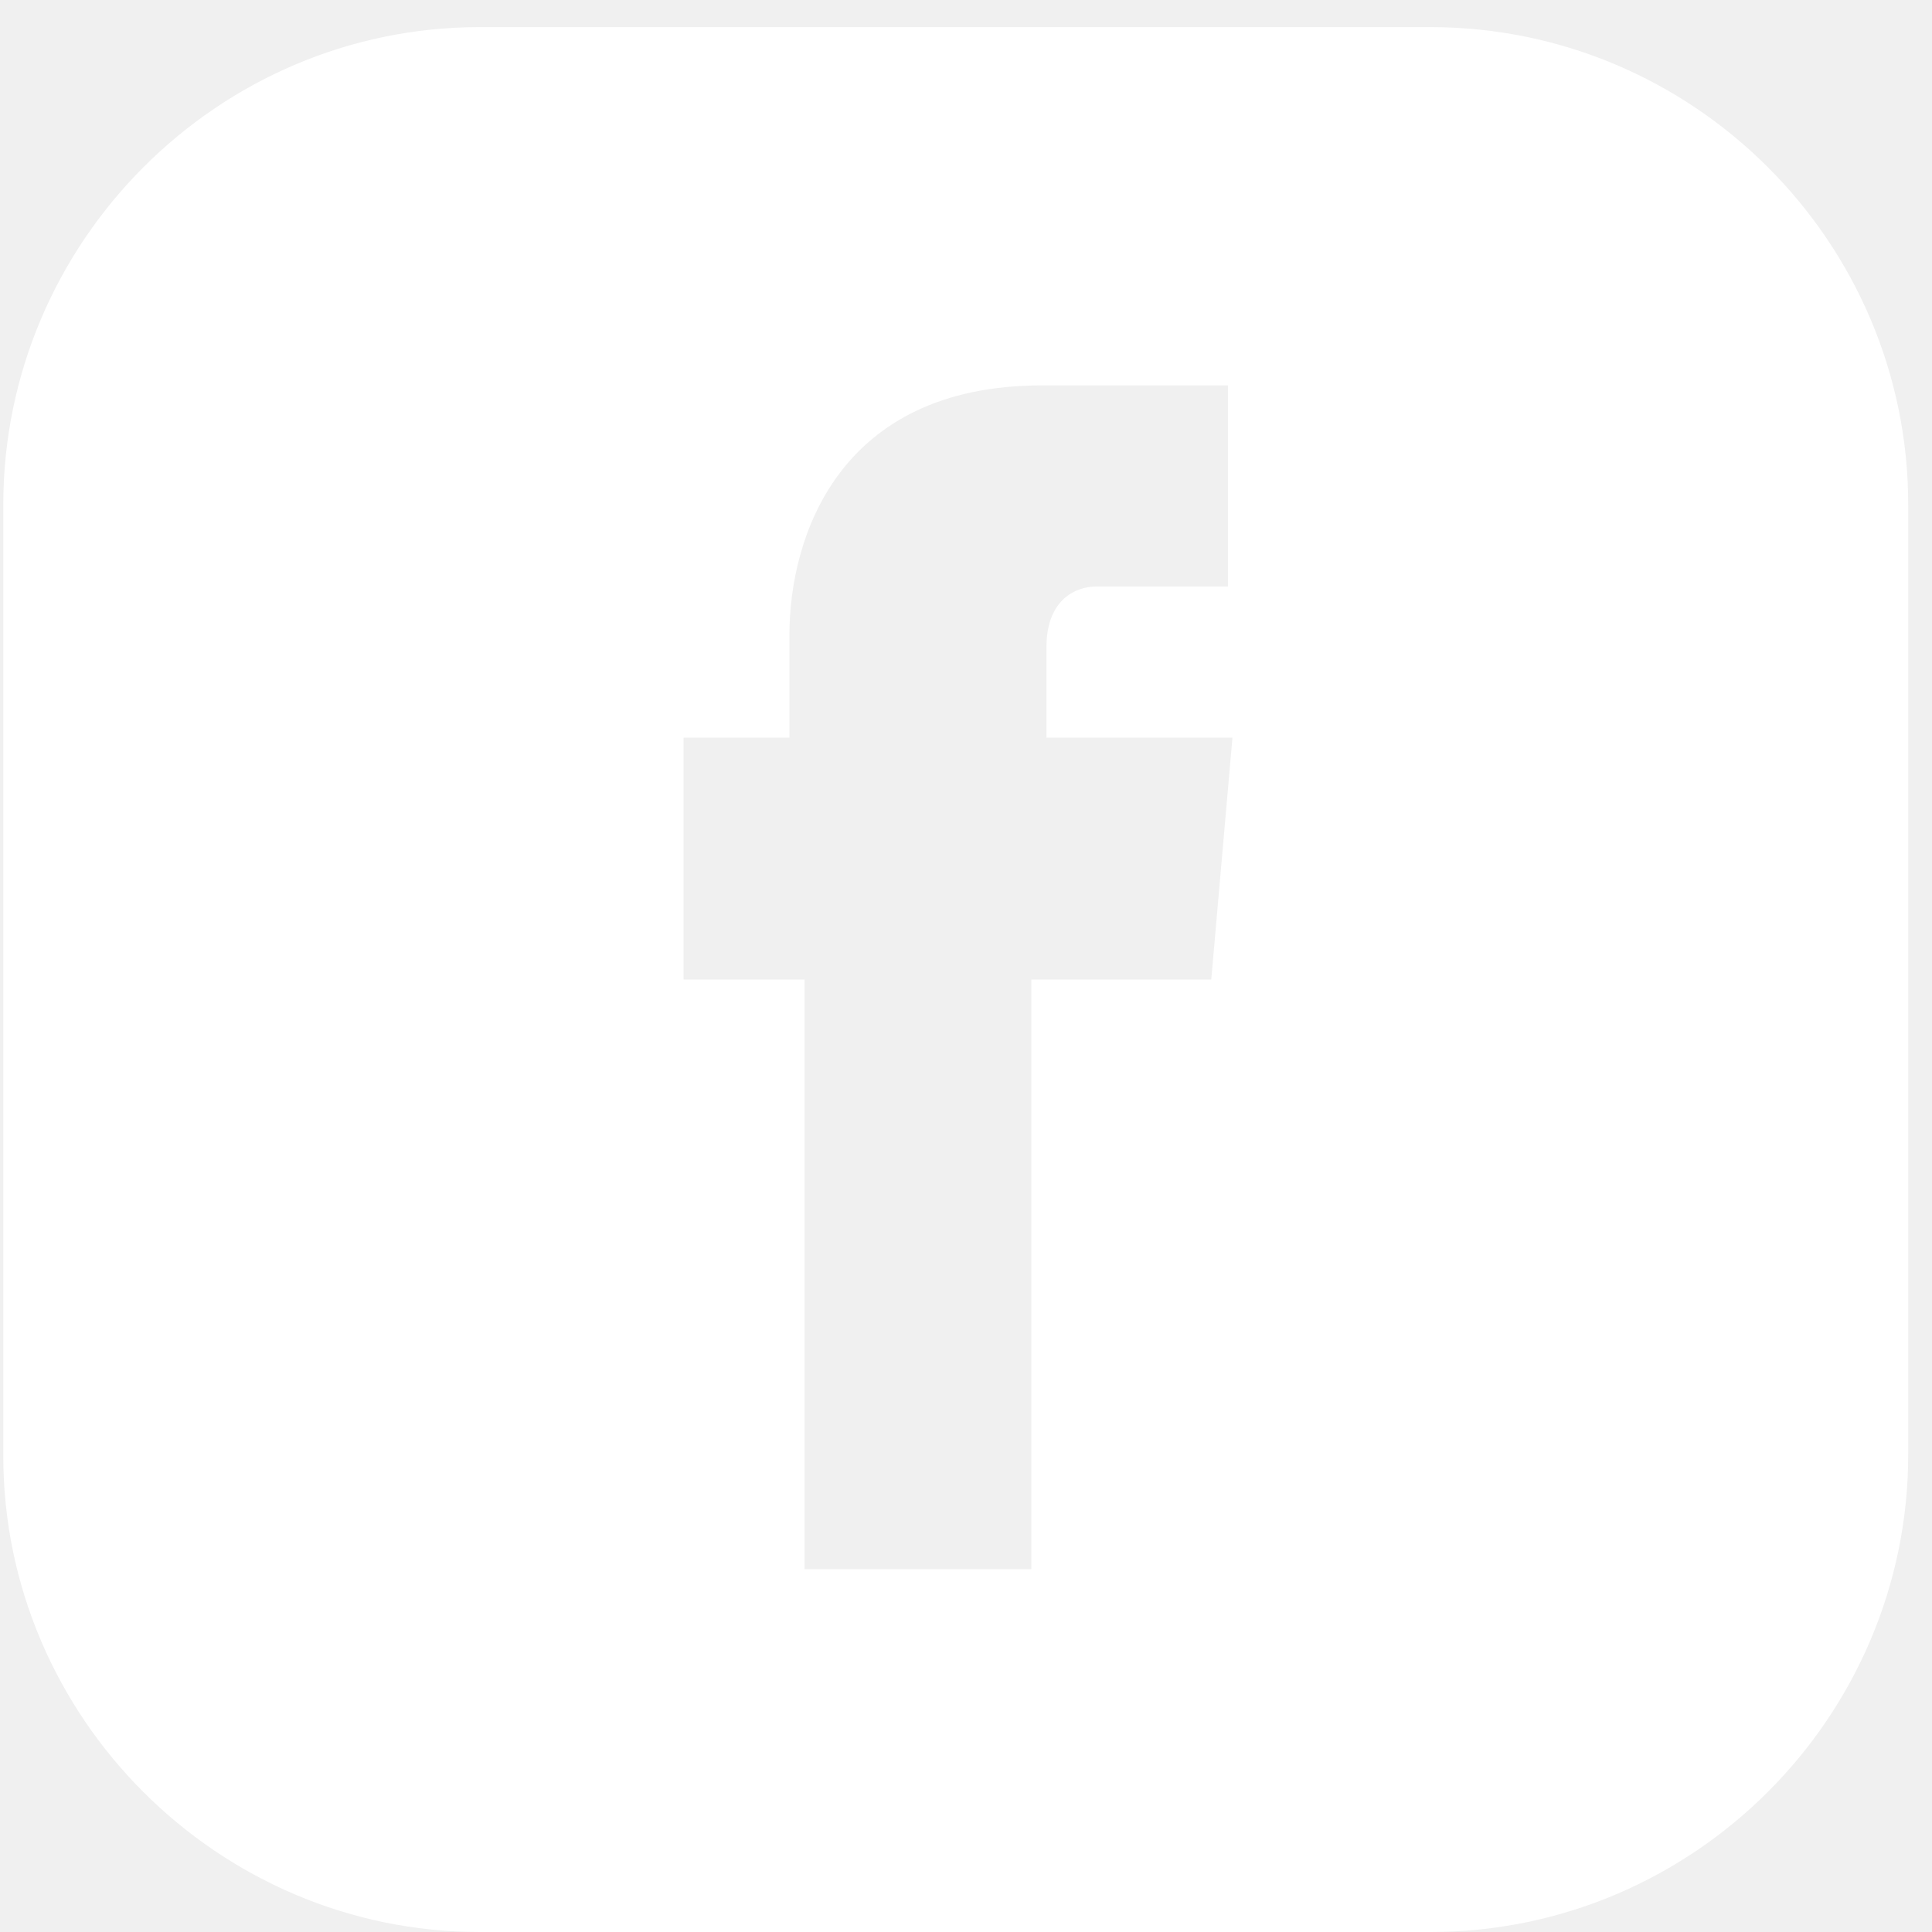
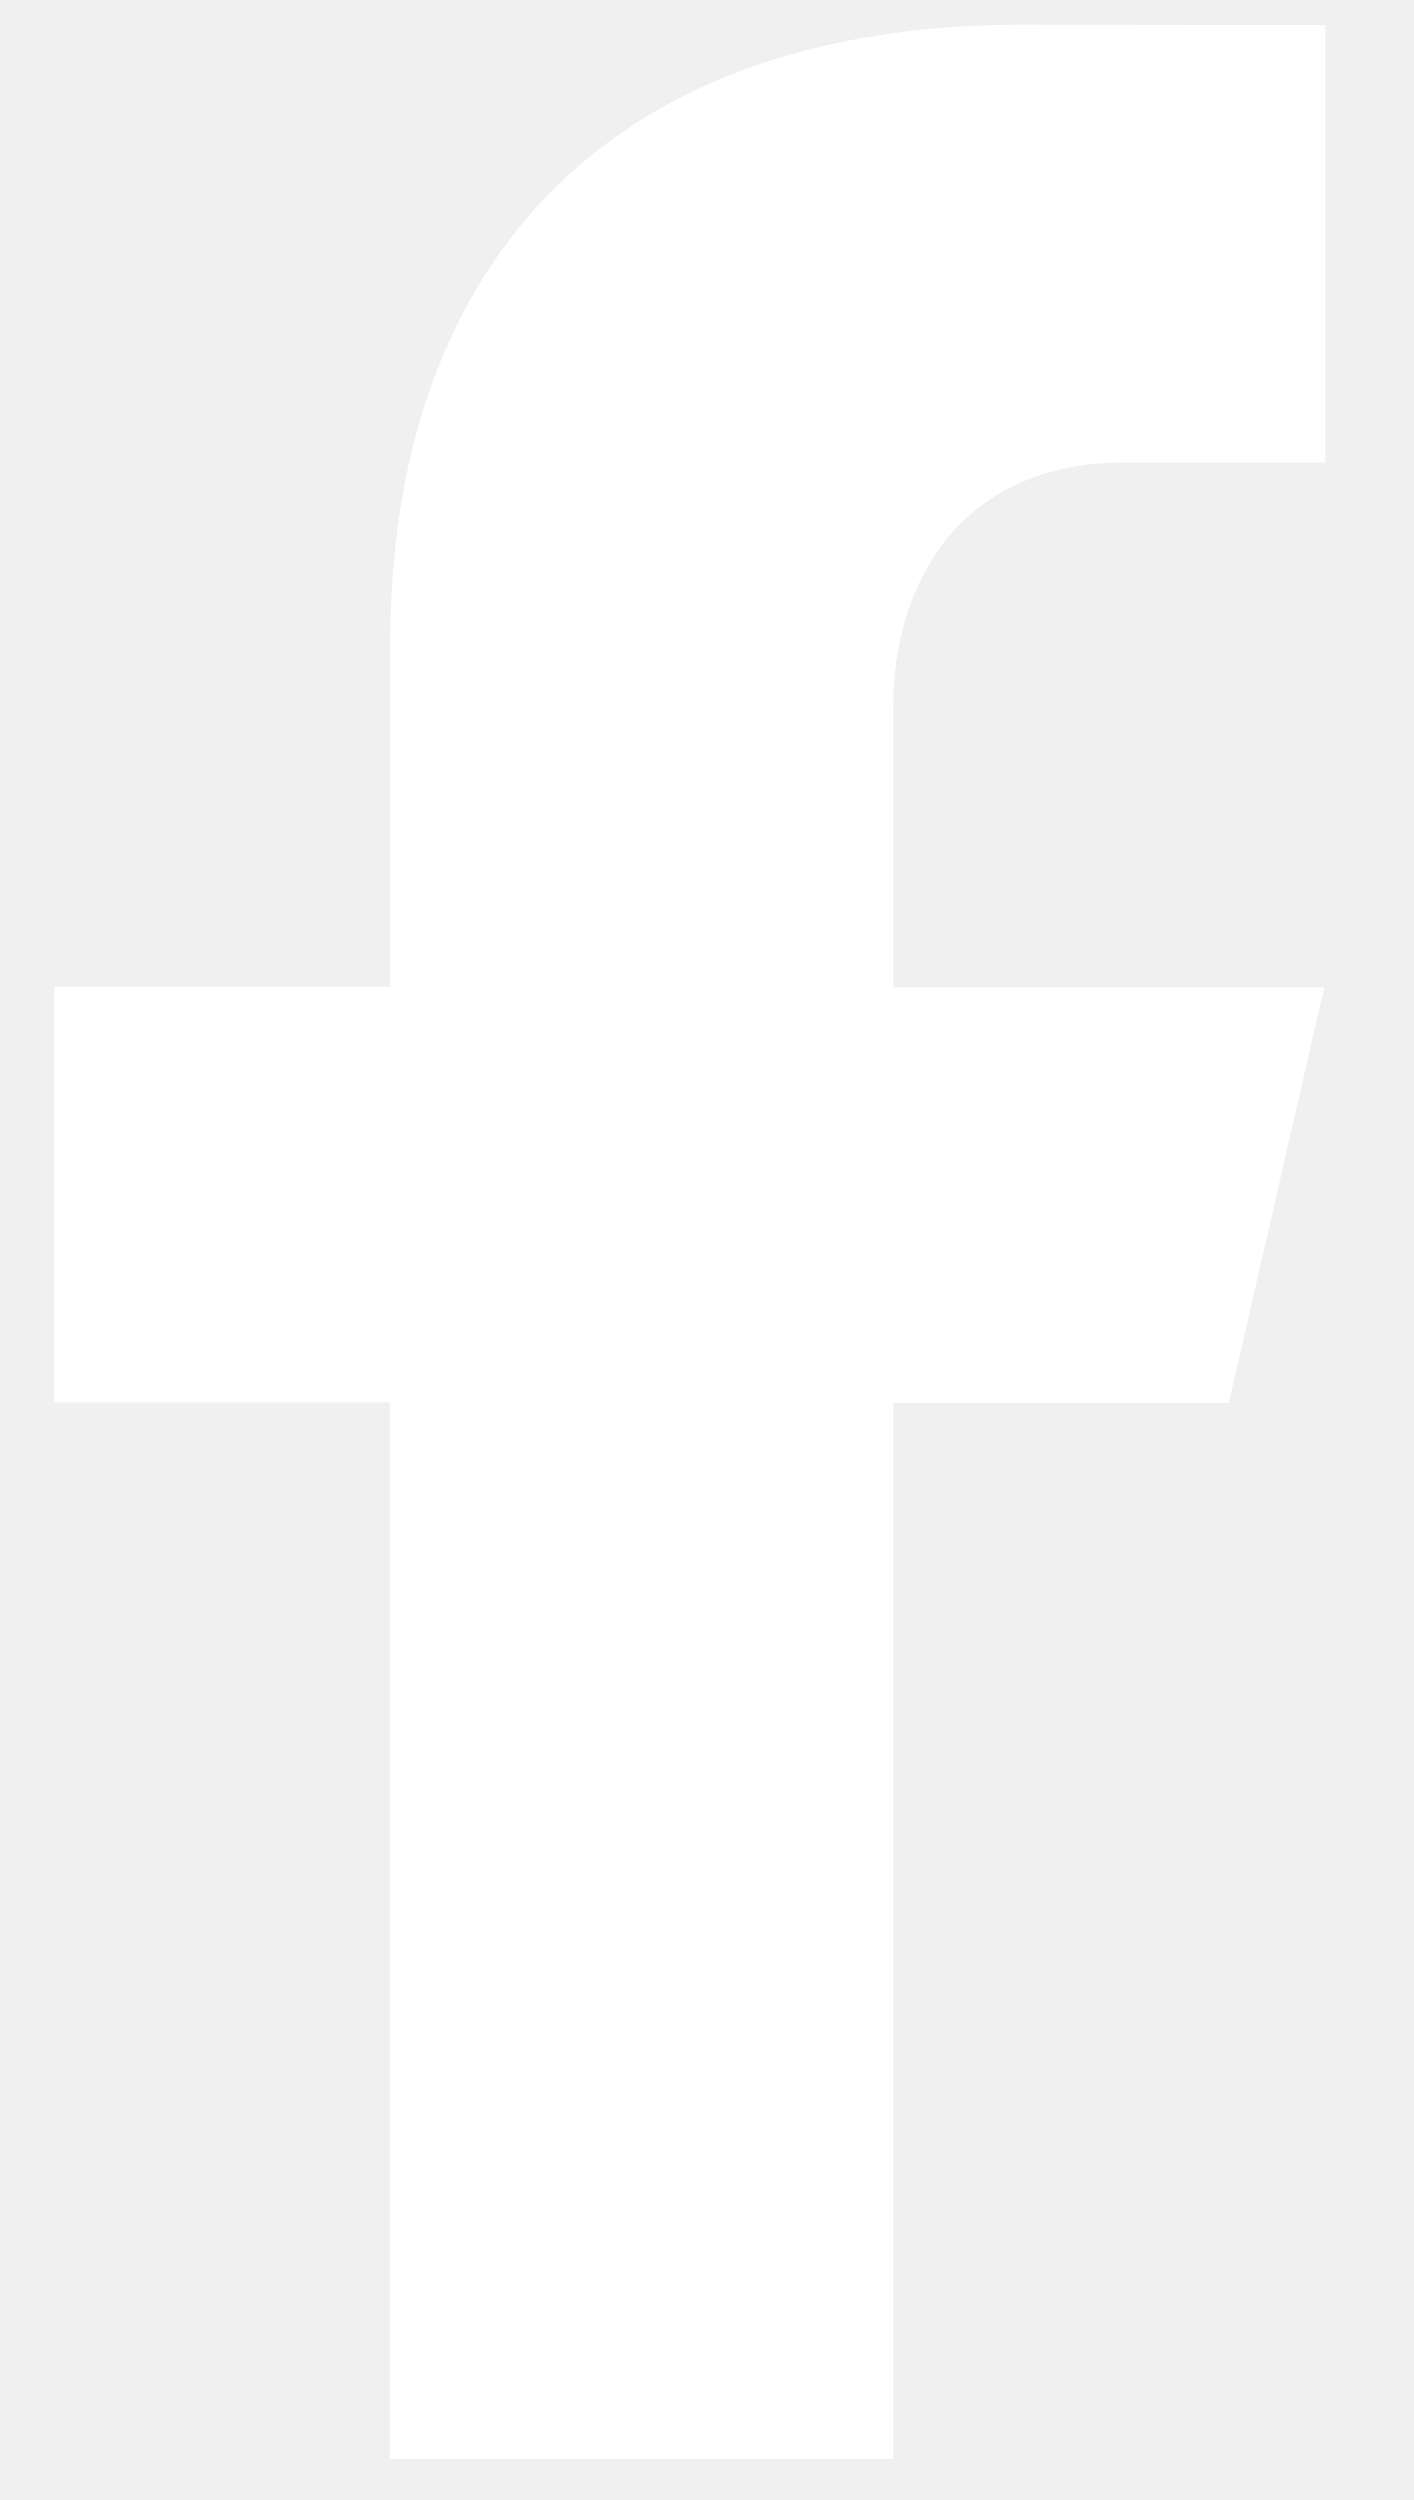
- <svg xmlns="http://www.w3.org/2000/svg" width="23" height="23" viewBox="0 0 23 23" fill="none">
-   <path d="M17.029 0.323H5.709C2.595 0.323 0.039 2.878 0.039 6.01V17.331C0.039 20.444 2.595 23 5.709 23H17.029C20.161 23 22.717 20.444 22.717 17.313V6.01C22.717 2.878 20.161 0.323 17.029 0.323ZM14.42 11.661H12.278V18.68H9.578V11.661H8.138V8.782H9.398V7.558C9.398 6.406 9.974 4.588 12.404 4.588H14.618V6.982H13.052C12.8 6.982 12.458 7.144 12.458 7.702V8.782H14.672L14.42 11.661Z" fill="white" />
+ <svg xmlns="http://www.w3.org/2000/svg" width="13" height="23" viewBox="0 0 13 23" fill="none">
+   <path d="M10.343 4.255H12.193V0.231L9.406 0.227C5.46 0.227 3.591 2.572 3.591 5.914V9.079H0.499V12.902H3.586V22.623H8.218V12.907H11.305L12.183 9.084H8.218V6.473C8.223 5.404 8.807 4.255 10.343 4.255Z" fill="white" />
</svg>
